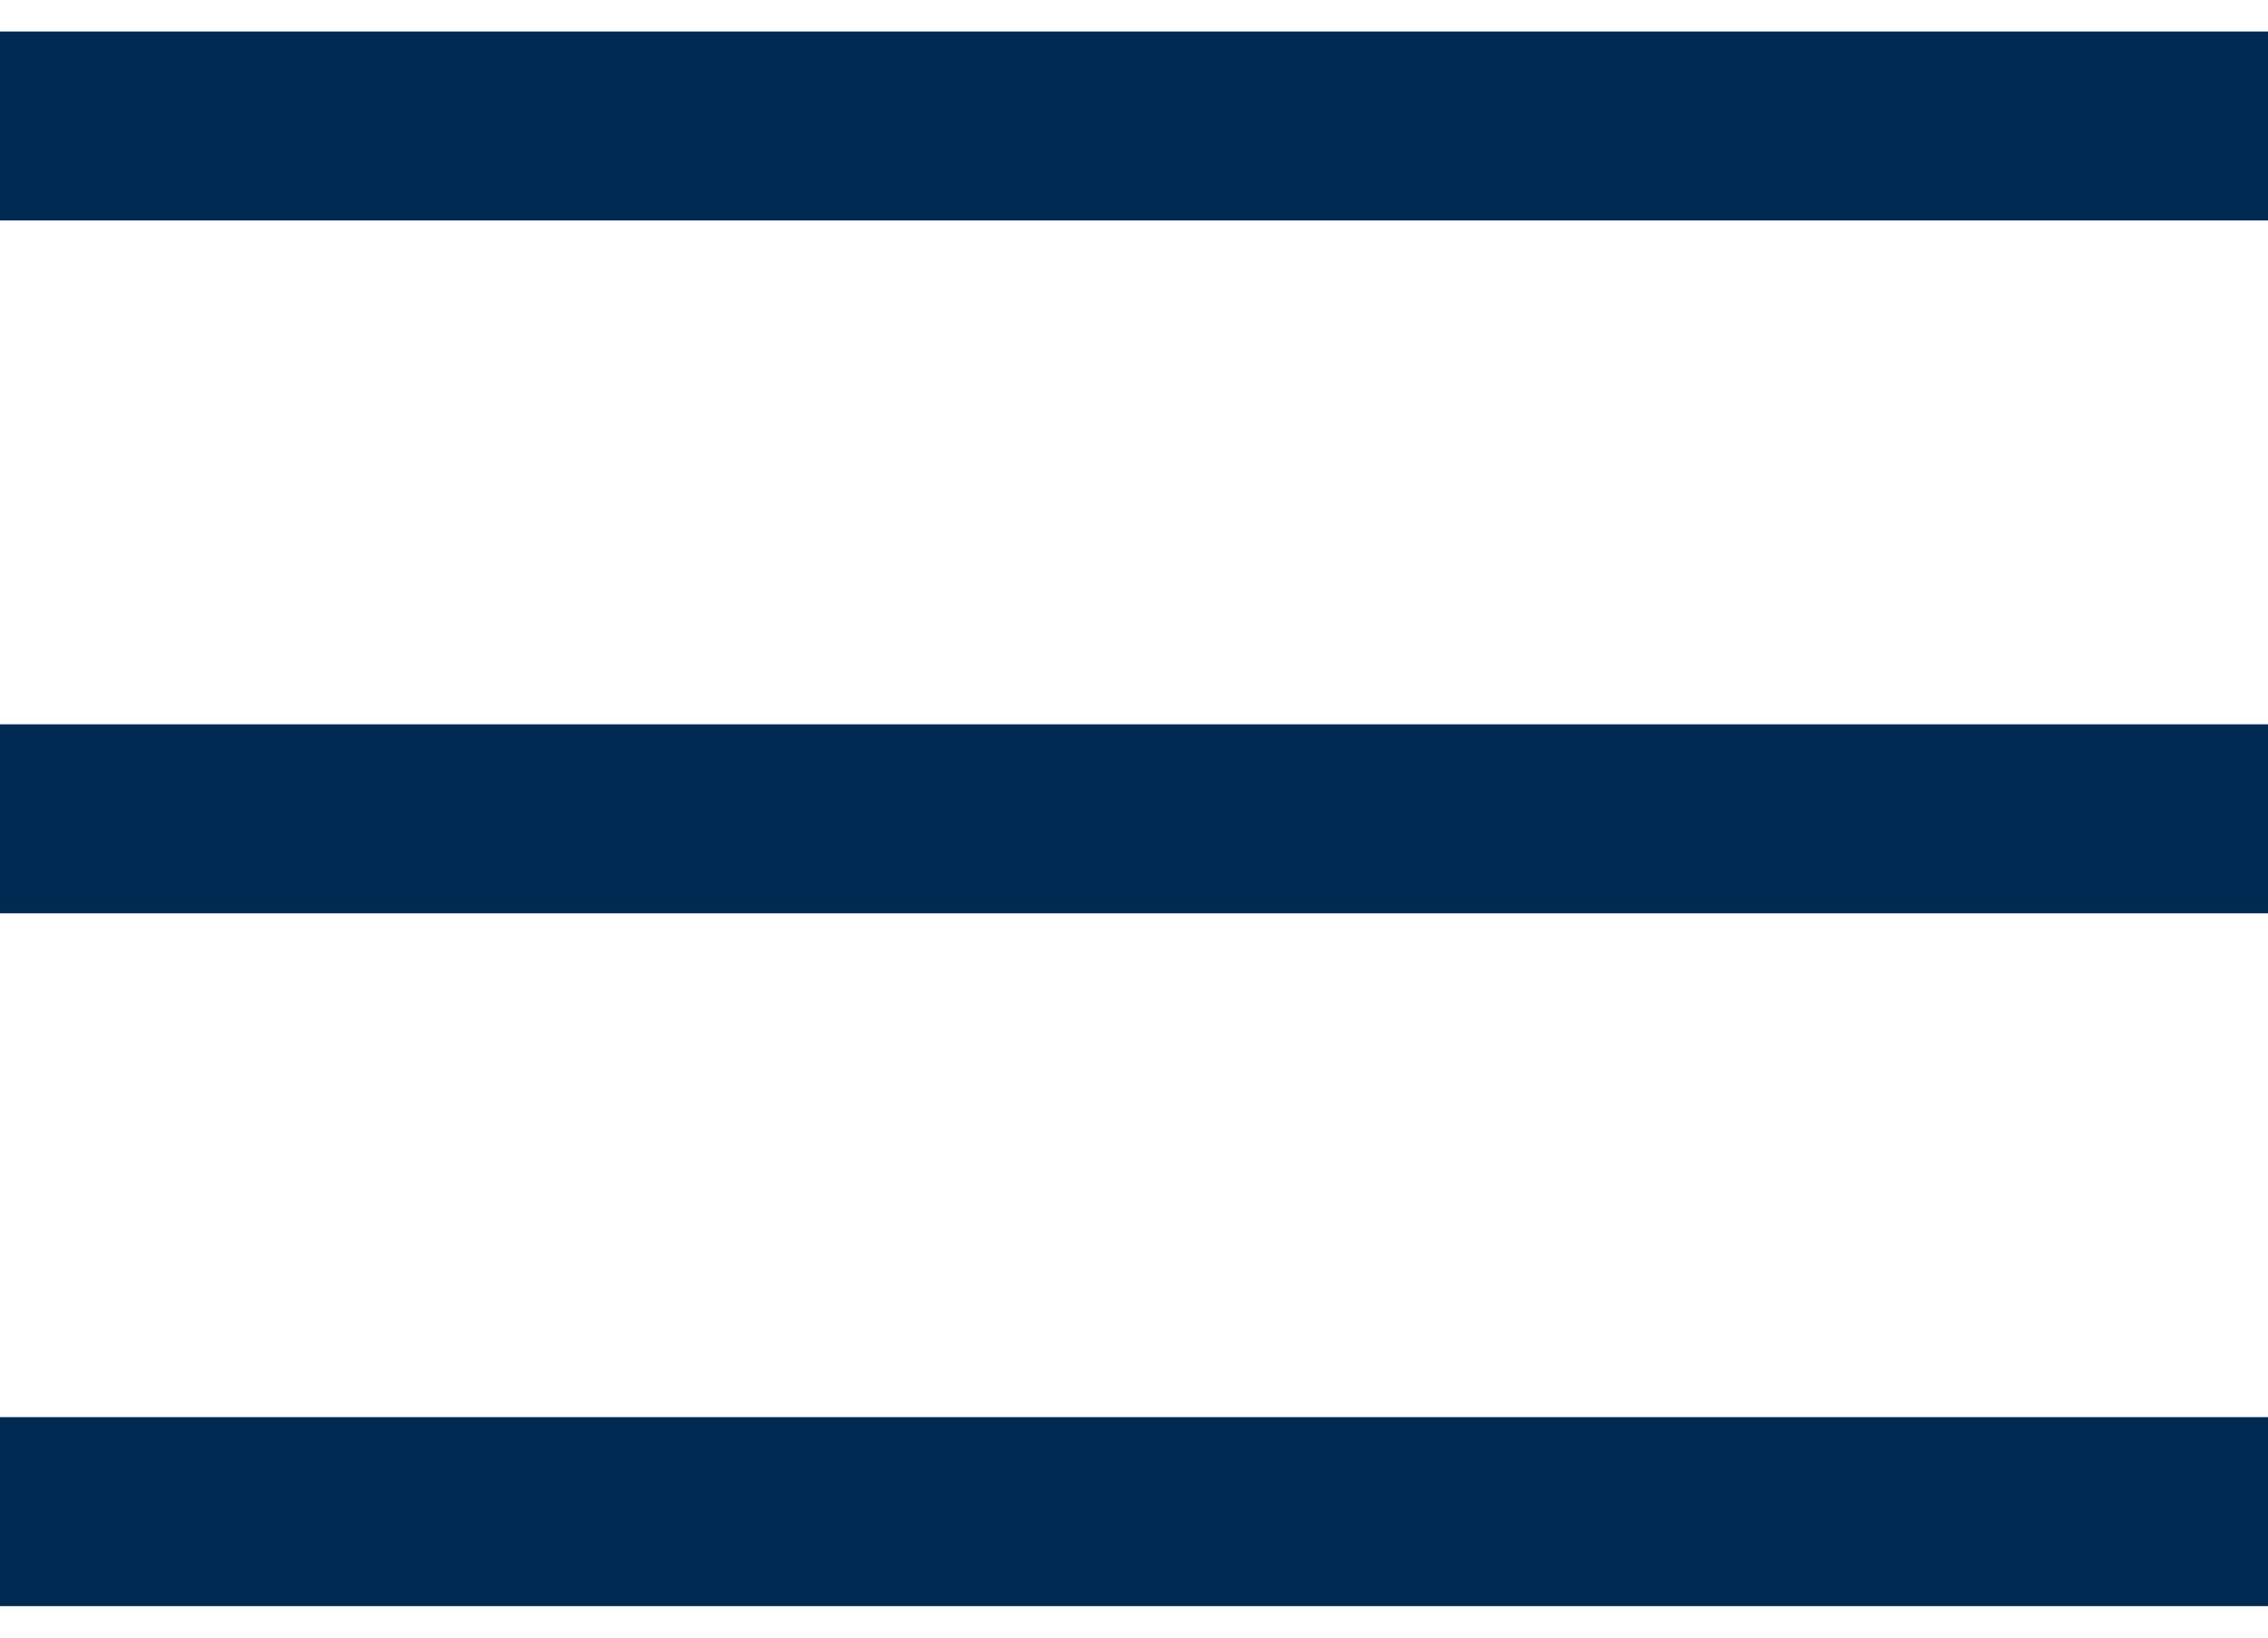
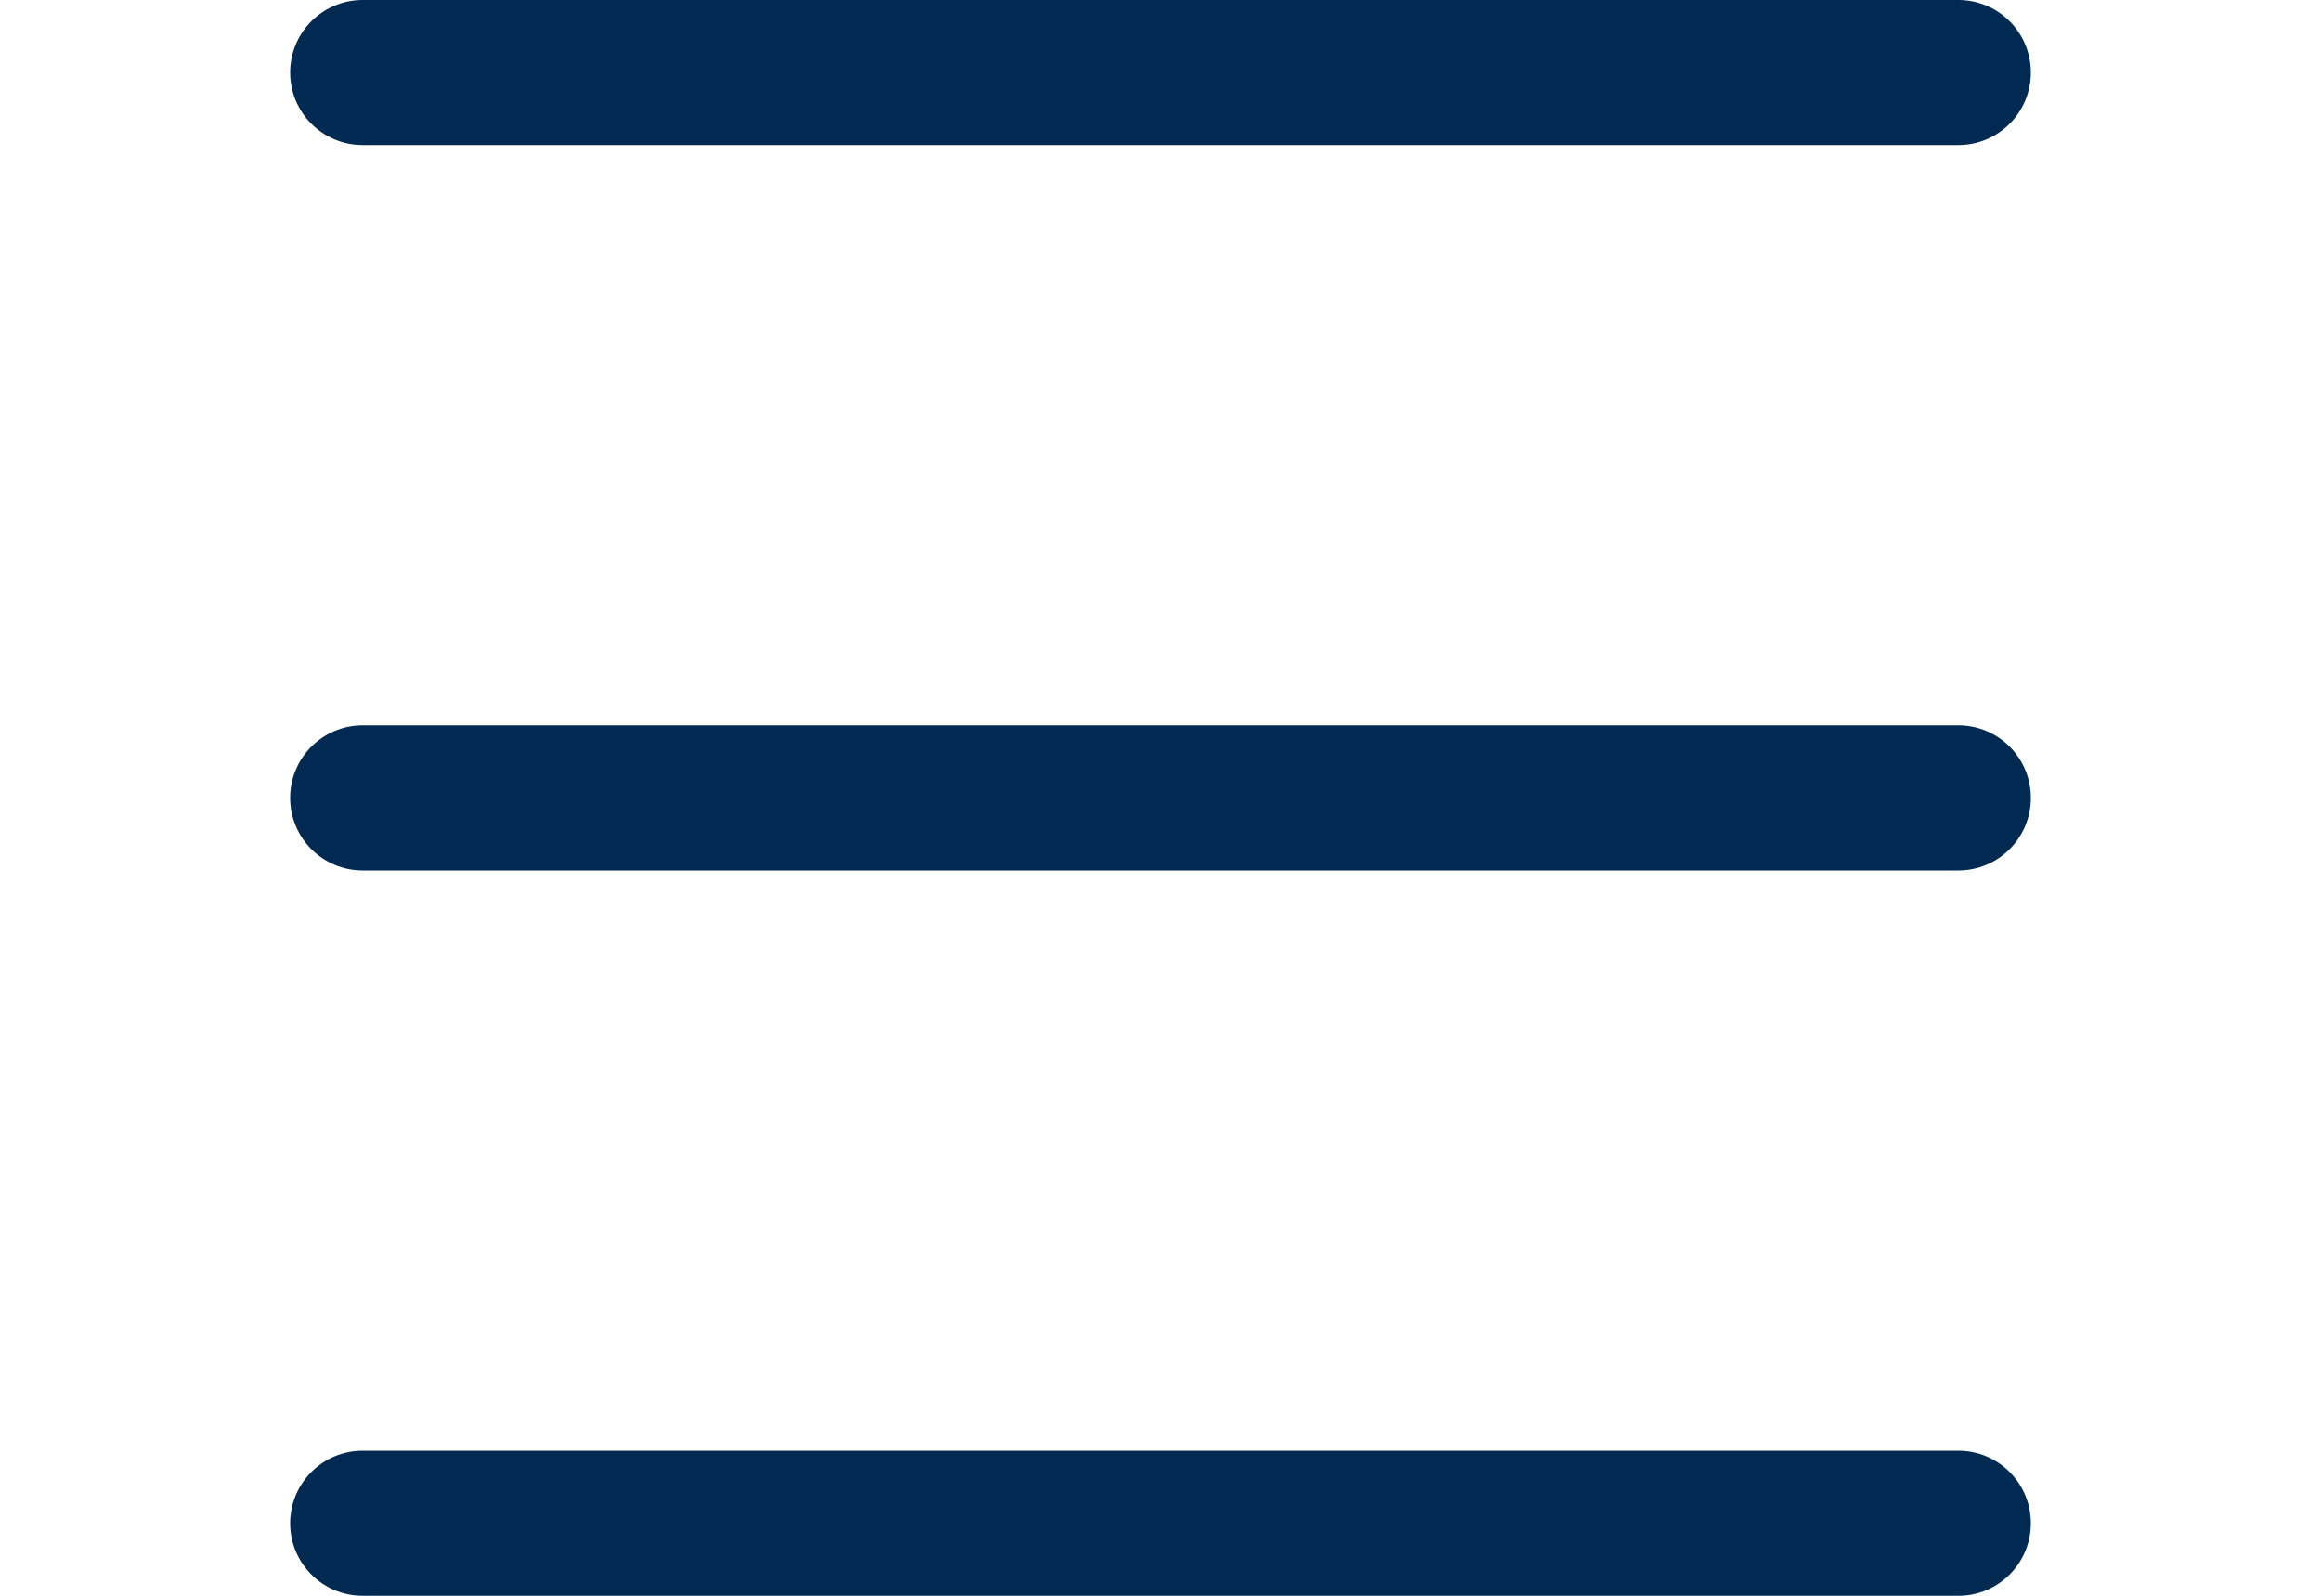
- <svg xmlns="http://www.w3.org/2000/svg" width="36" height="26" viewBox="0 0 36 26" fill="none">
-   <rect y="0.5" width="36" height="3" fill="#002A52" />
-   <rect y="11.5" width="36" height="3" fill="#002A52" />
-   <rect y="22.5" width="36" height="3" fill="#002A52" />
+ <svg xmlns="http://www.w3.org/2000/svg" width="32" height="22" viewBox="0 0 32 22" fill="none">
+   <rect x="4" width="24" height="2" rx="1" fill="#002A52" />
+   <rect x="4" y="10" width="24" height="2" rx="1" fill="#002A52" />
+   <rect x="4" y="20" width="24" height="2" rx="1" fill="#002A52" />
</svg>
